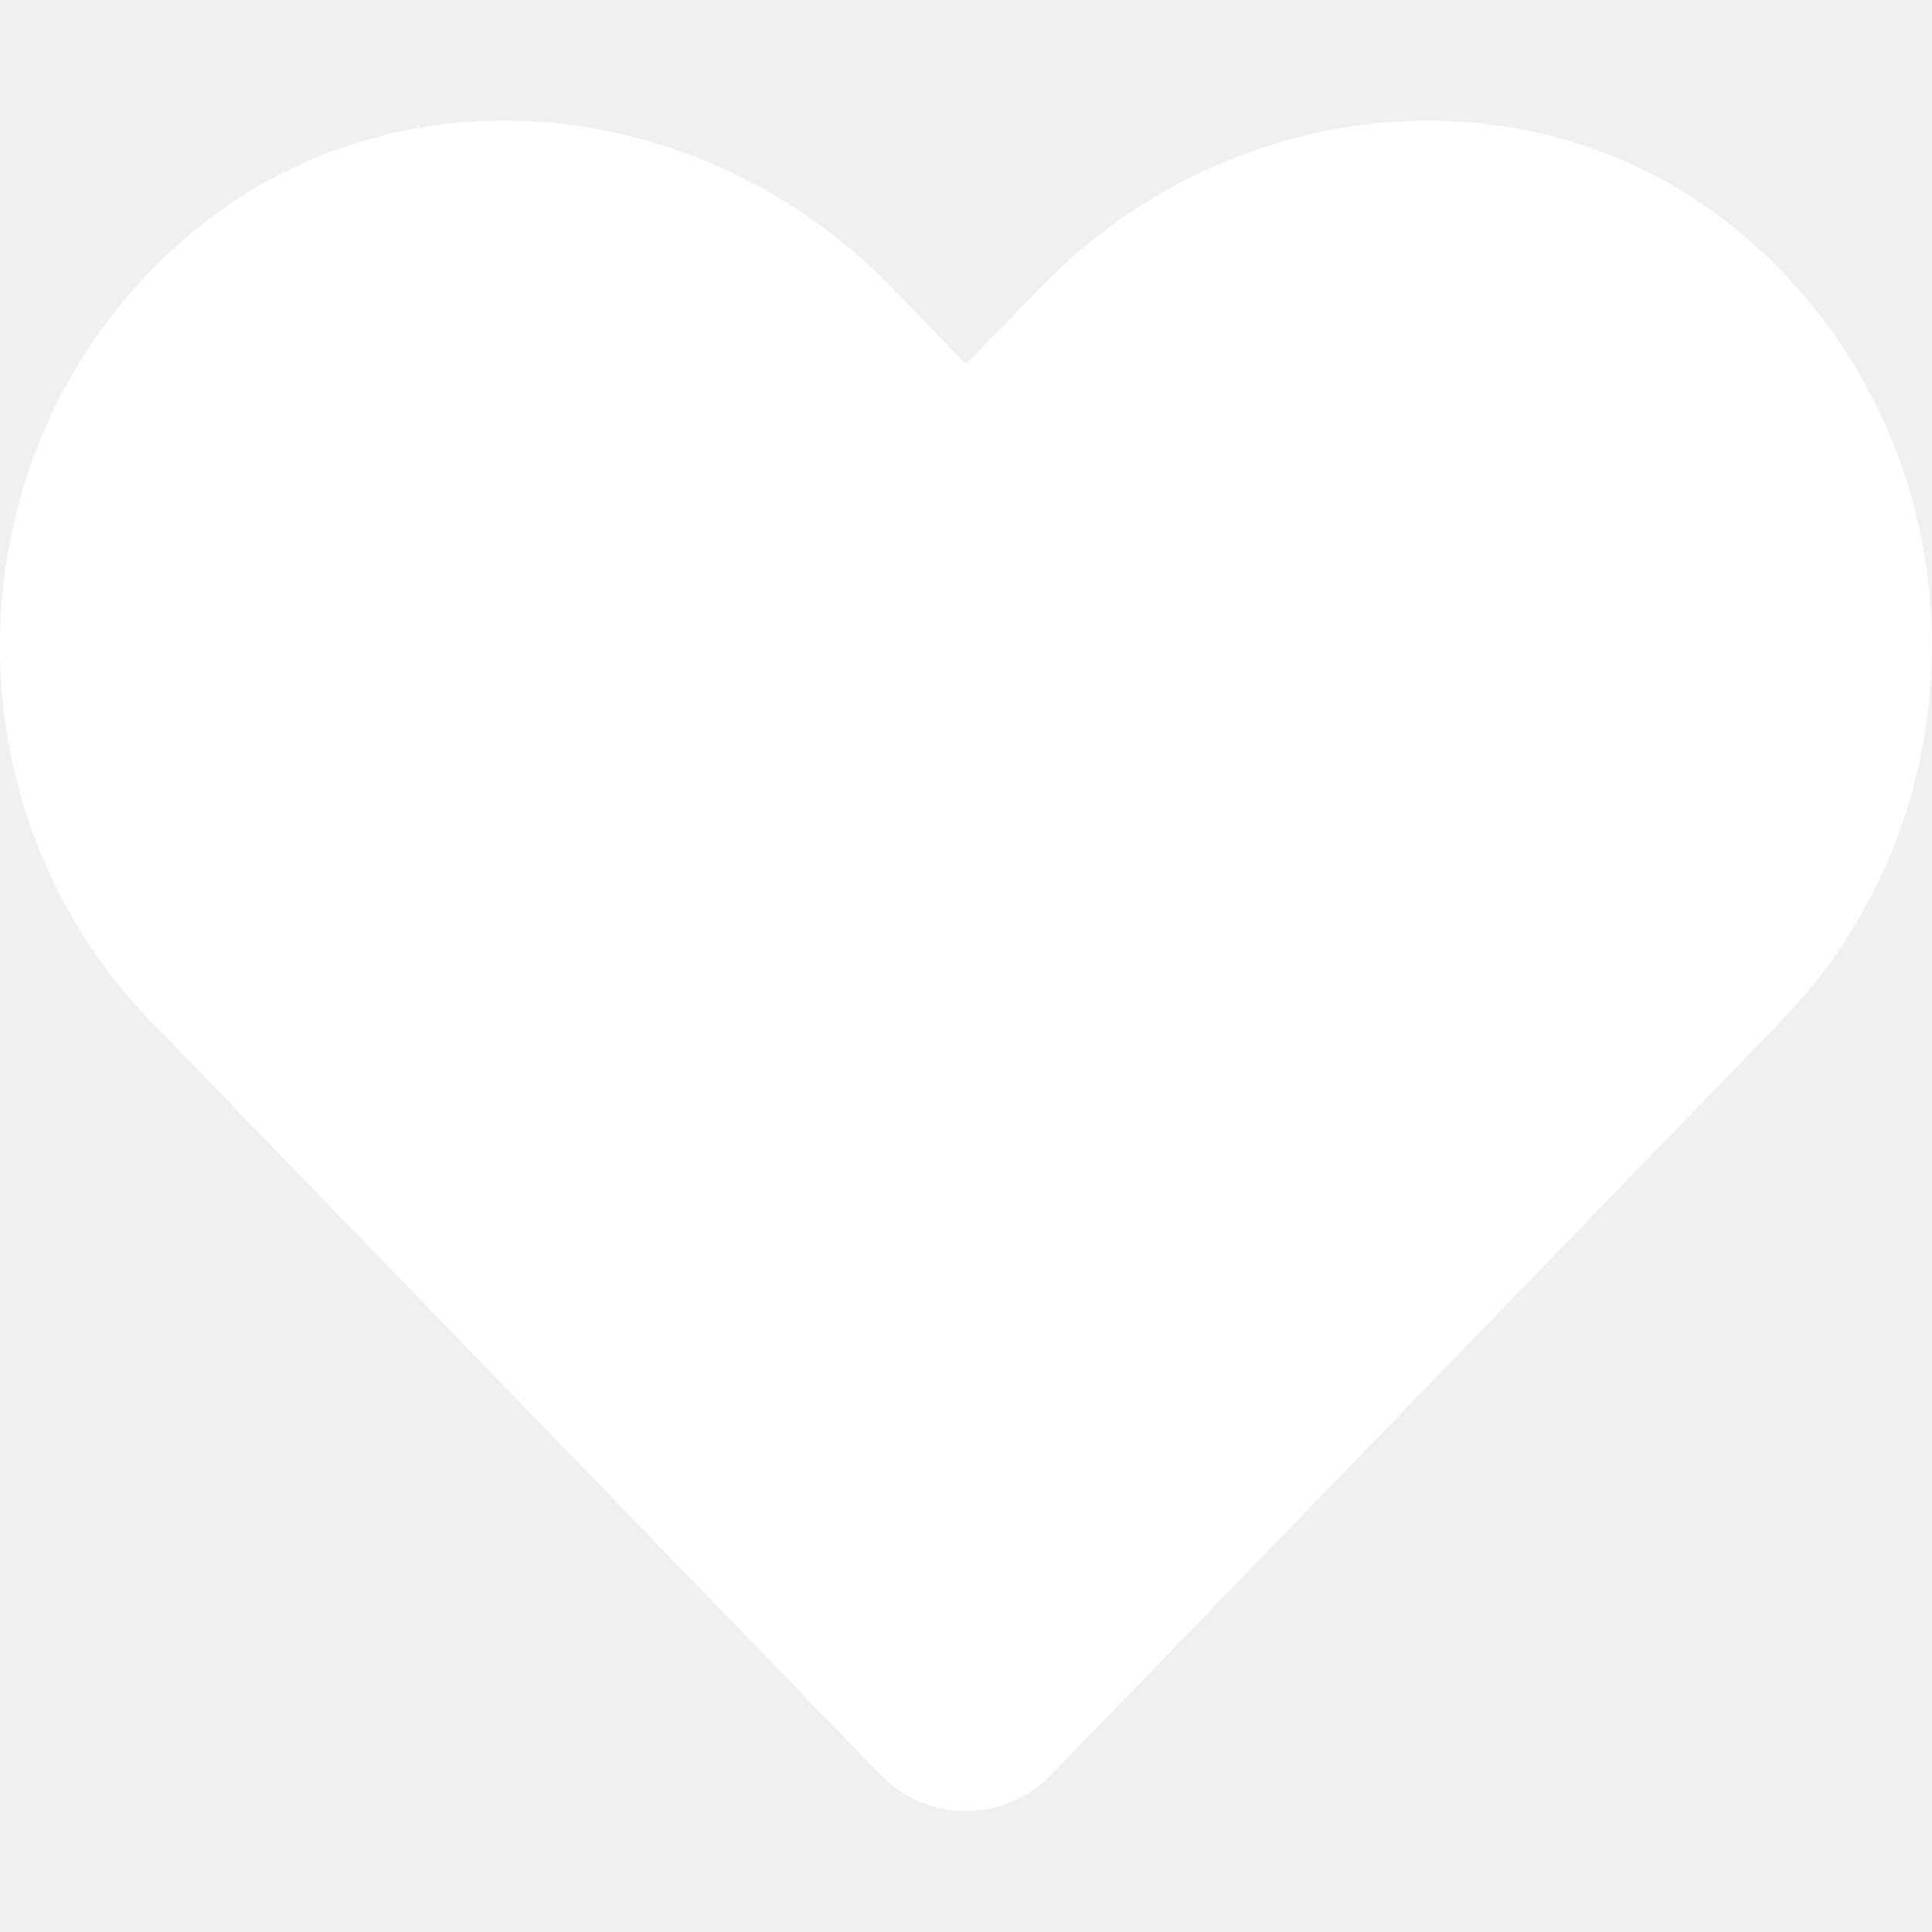
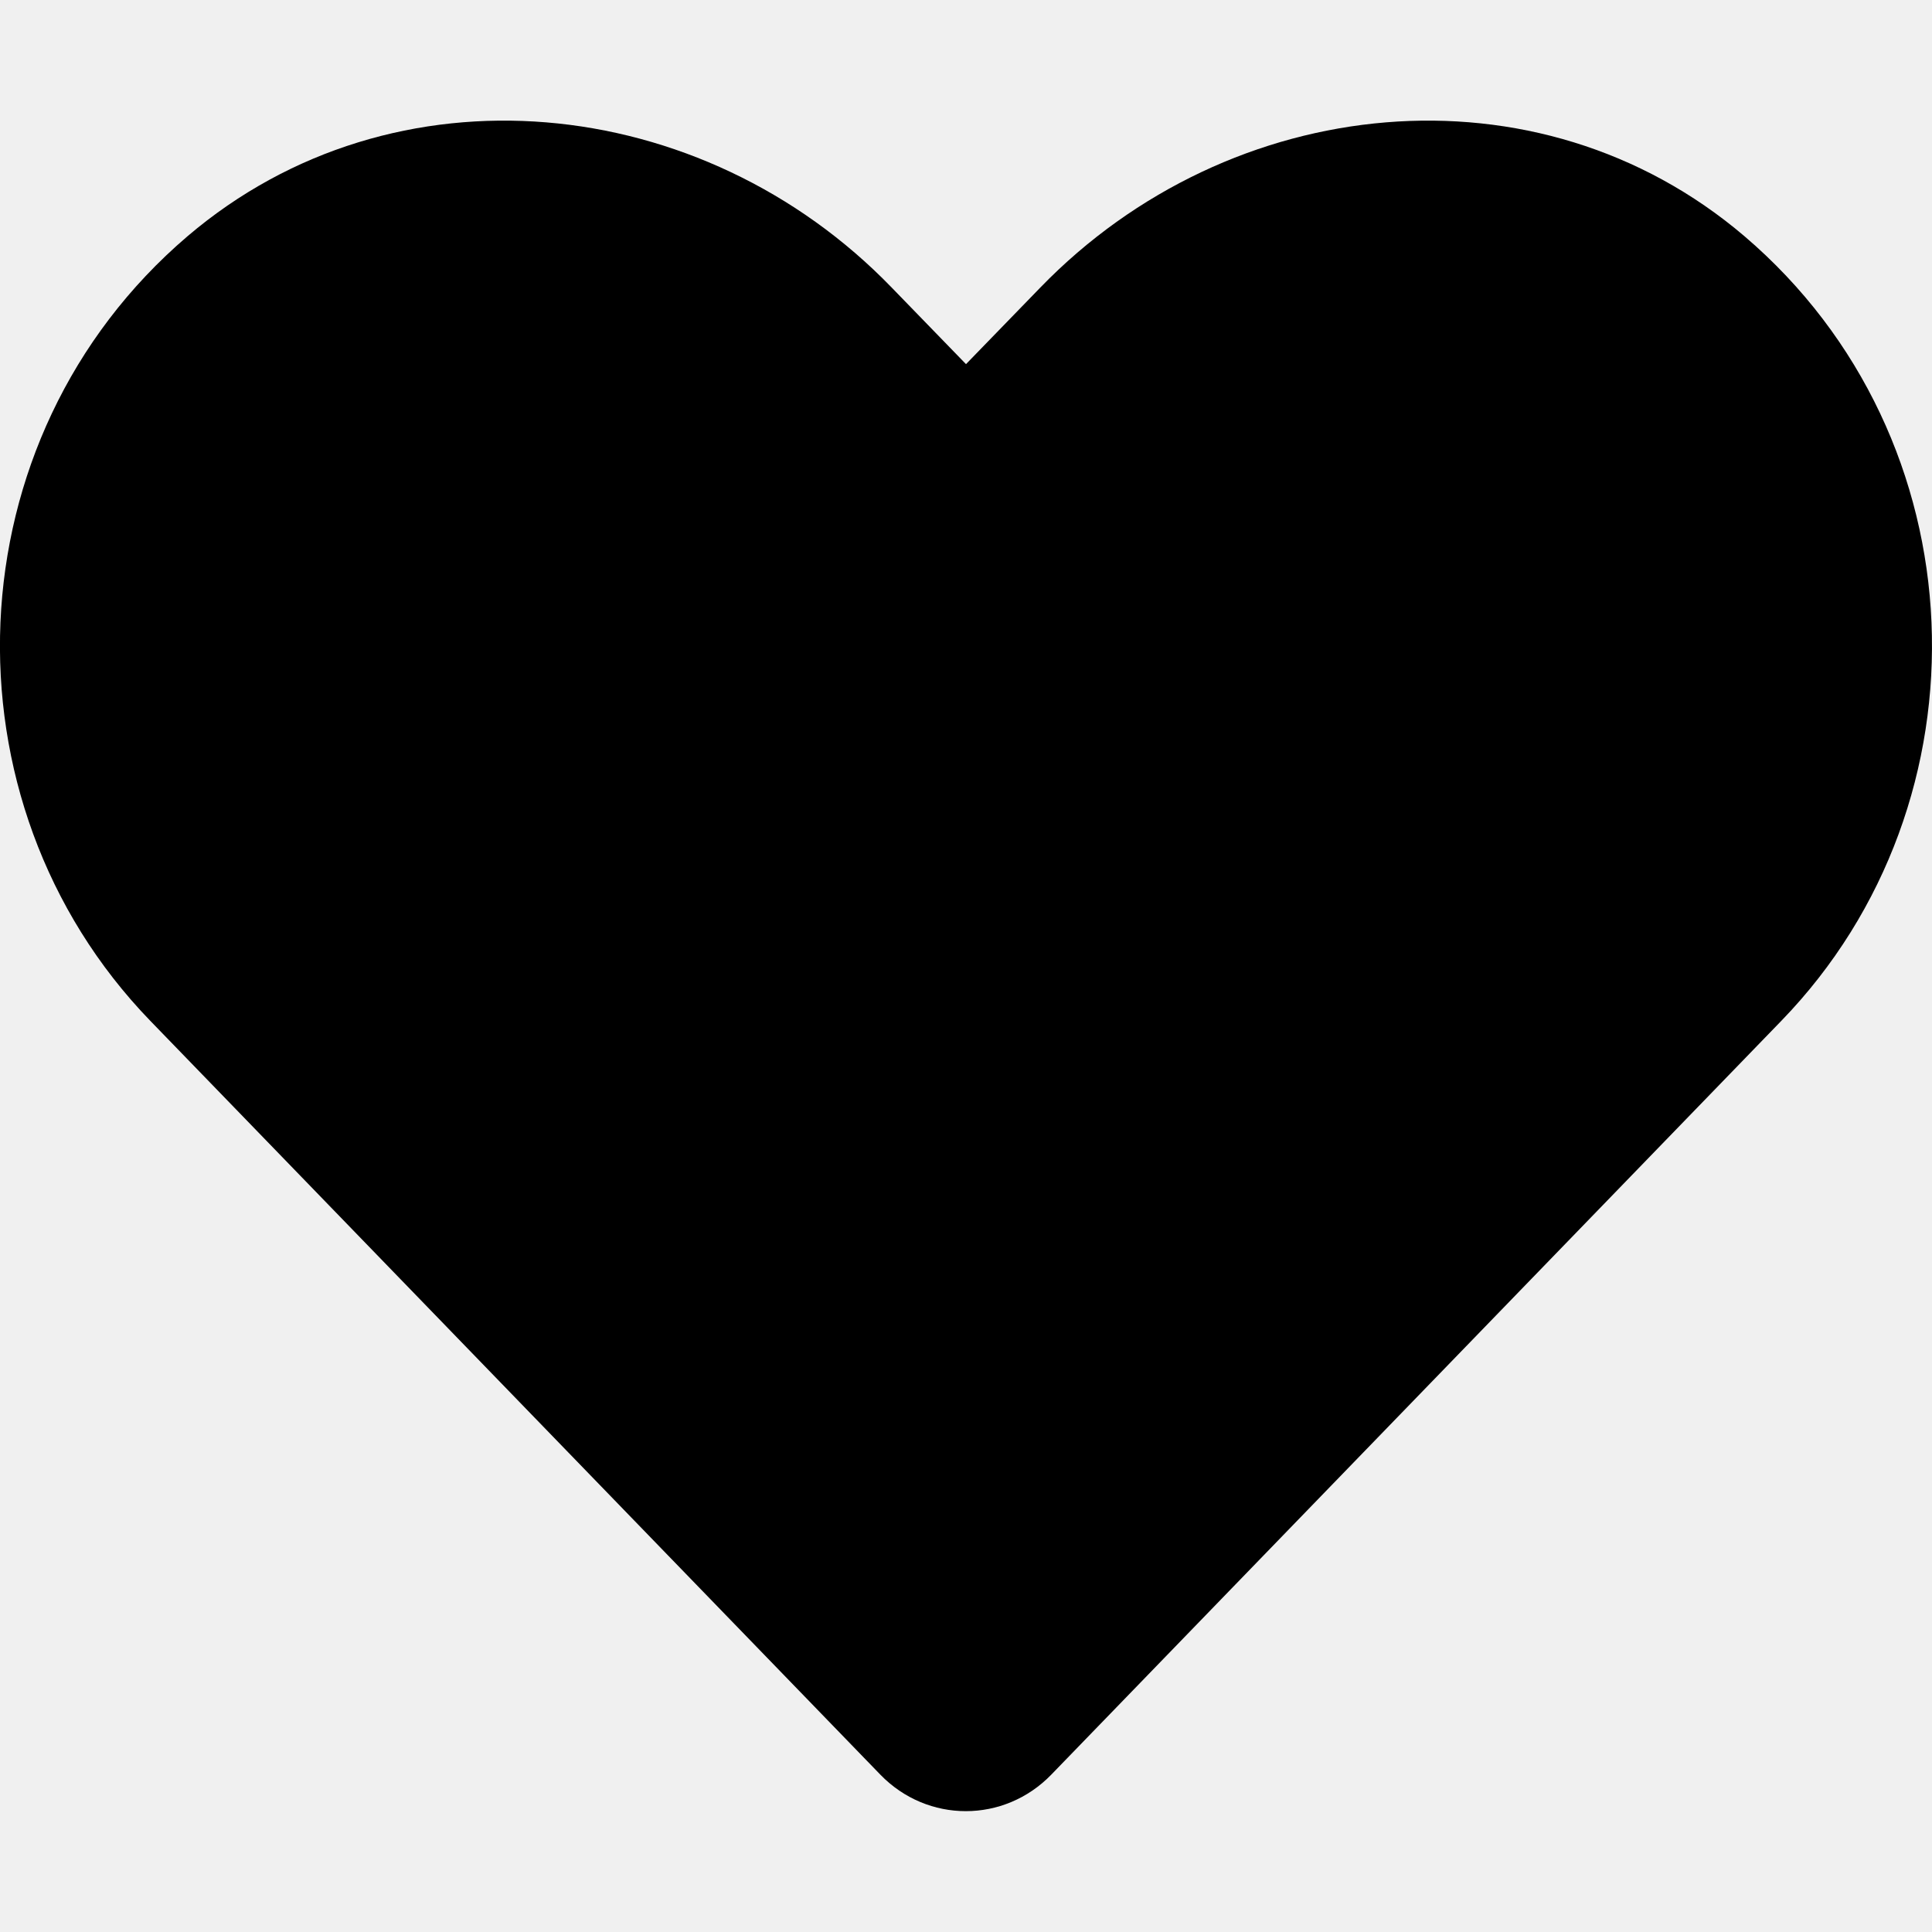
<svg xmlns="http://www.w3.org/2000/svg" width="100" height="100" viewBox="0 0 512 512">
-   <path fill="white" d="M462.3 62.6C407.5 15.9 326 24.3 275.7 76.2L256 96.5l-19.7-20.3C186.1 24.3 104.5 15.9 49.7 62.6c-62.8 53.6-66.1 149.8-9.9 207.9l193.5 199.8c12.5 12.9 32.8 12.9 45.3 0l193.5-199.8c56.3-58.1 53-154.3-9.8-207.9z" />
+   <path fill="black" d="M462.3 62.6C407.5 15.9 326 24.3 275.7 76.2L256 96.5l-19.7-20.3C186.1 24.3 104.5 15.9 49.7 62.6c-62.8 53.6-66.1 149.8-9.9 207.9l193.5 199.8c12.5 12.9 32.8 12.9 45.3 0l193.5-199.8c56.3-58.1 53-154.3-9.8-207.9z" />
</svg>
